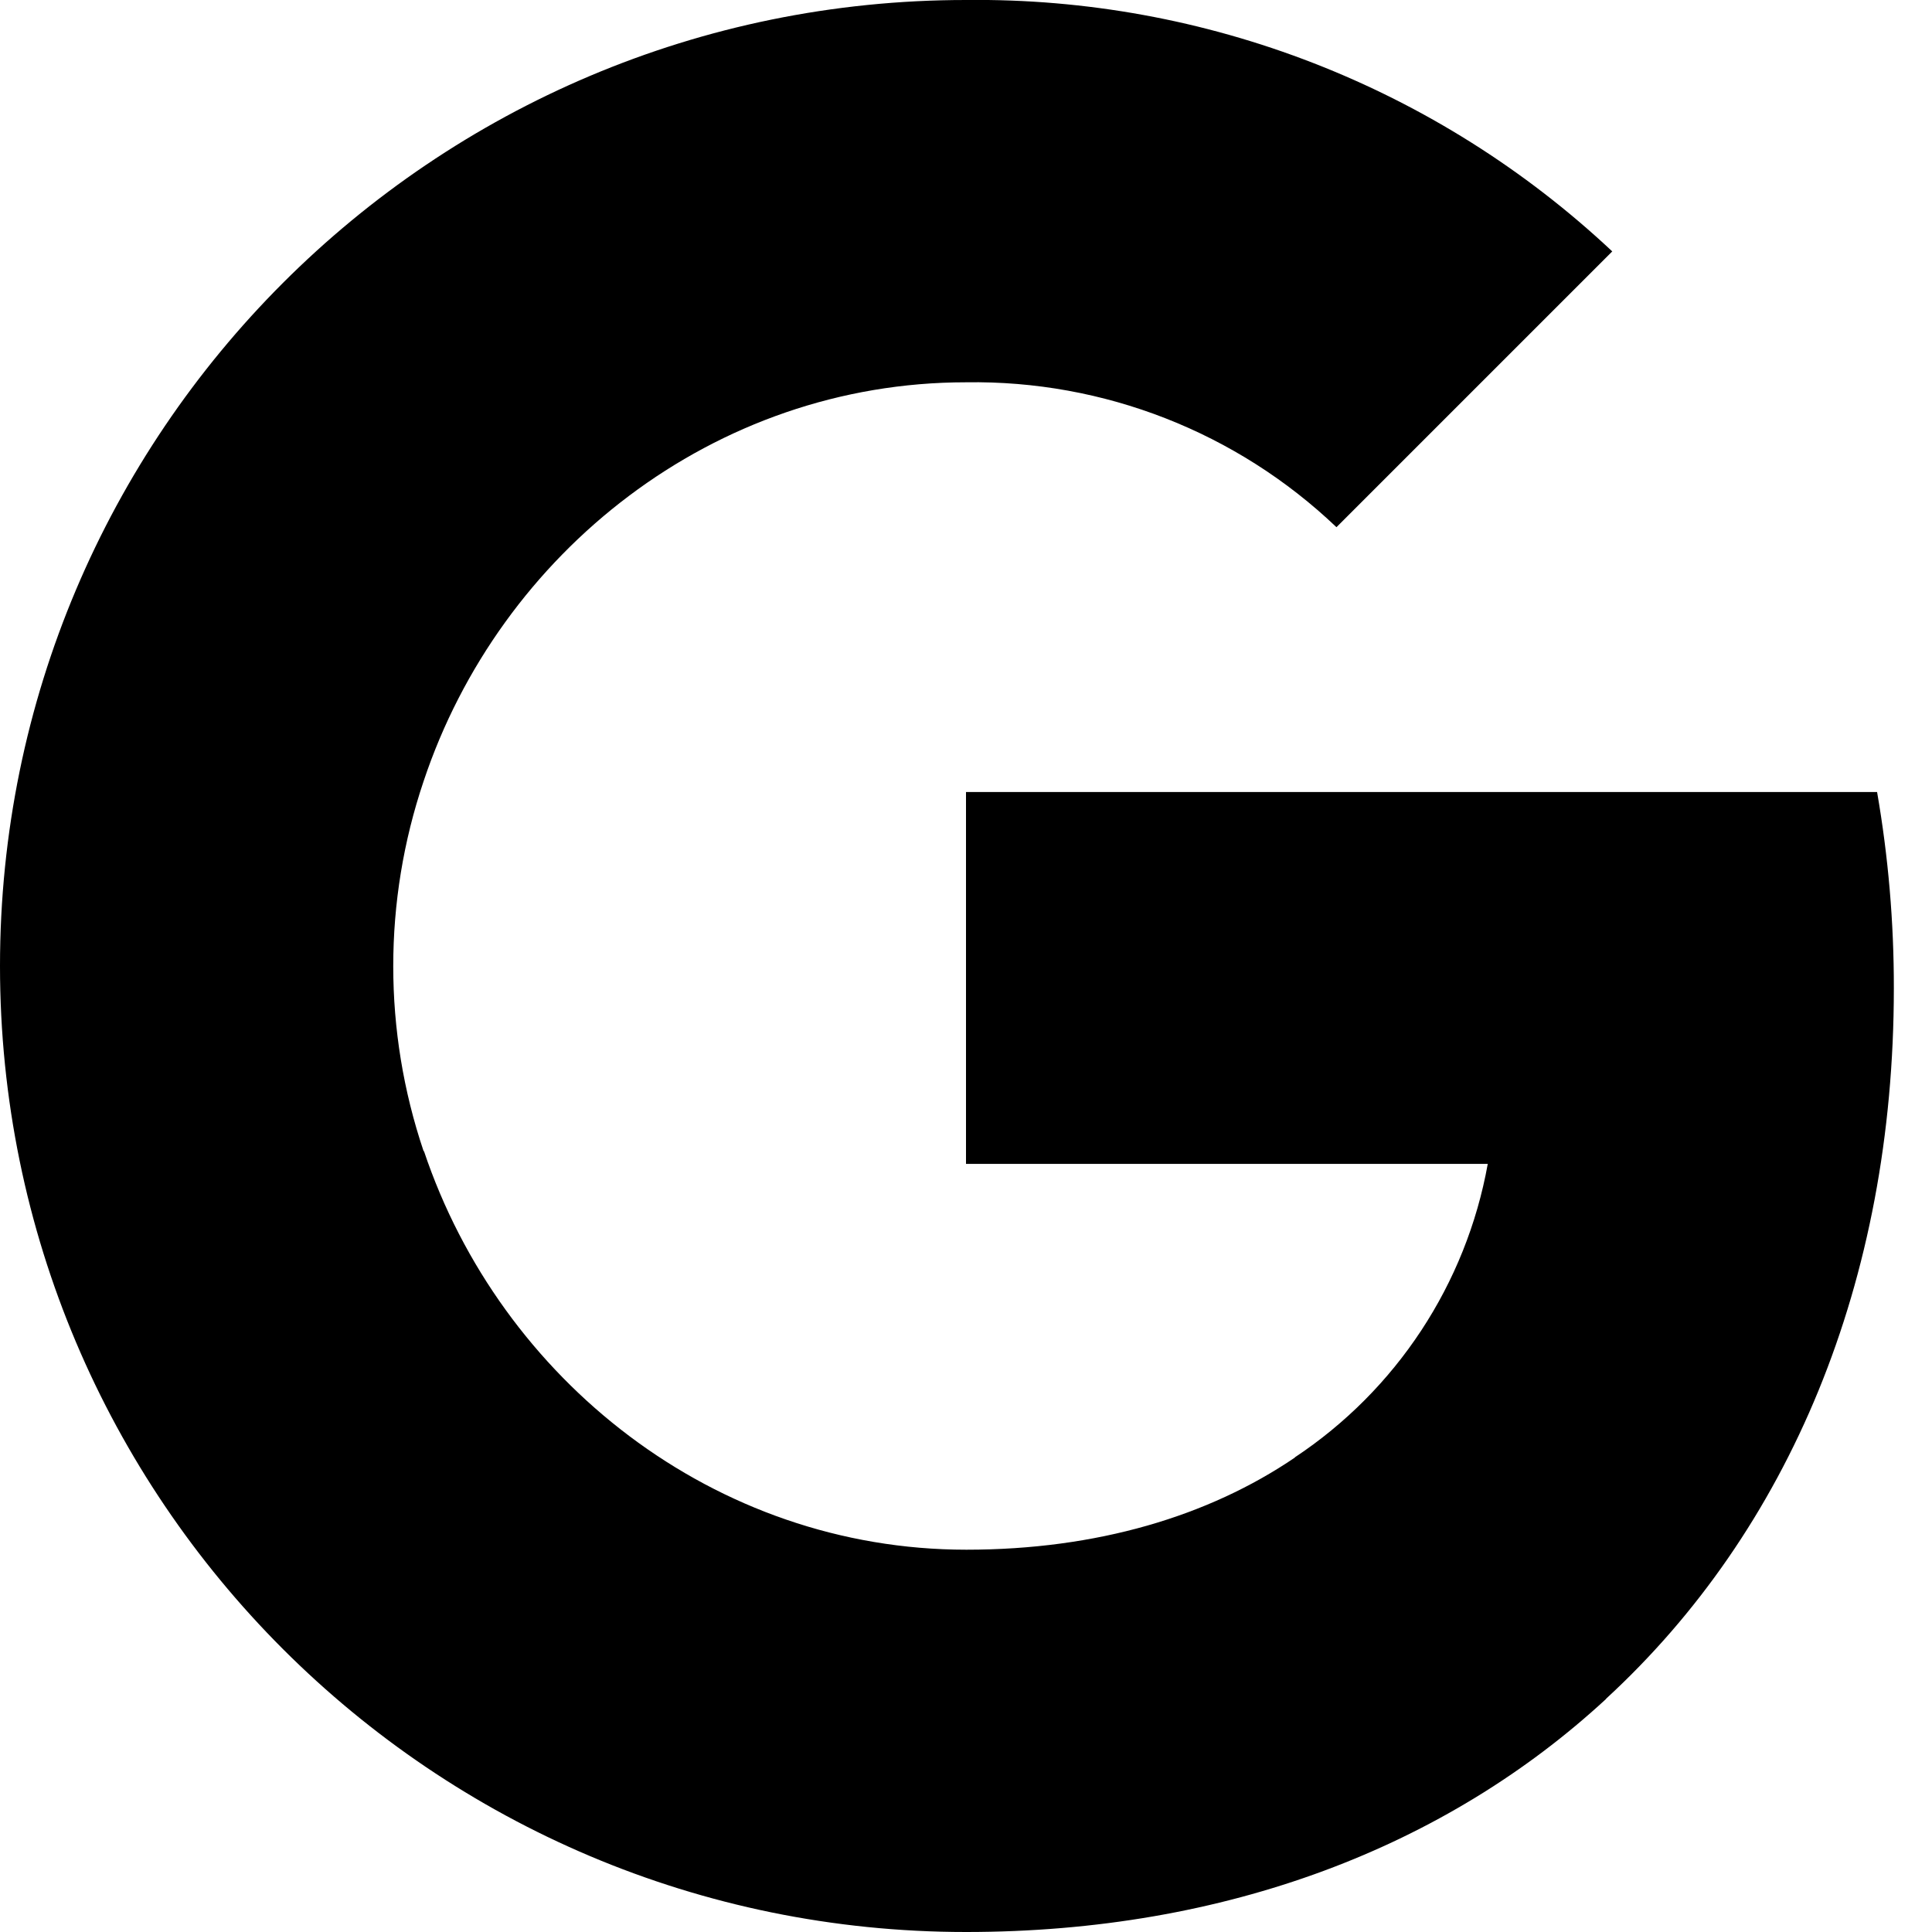
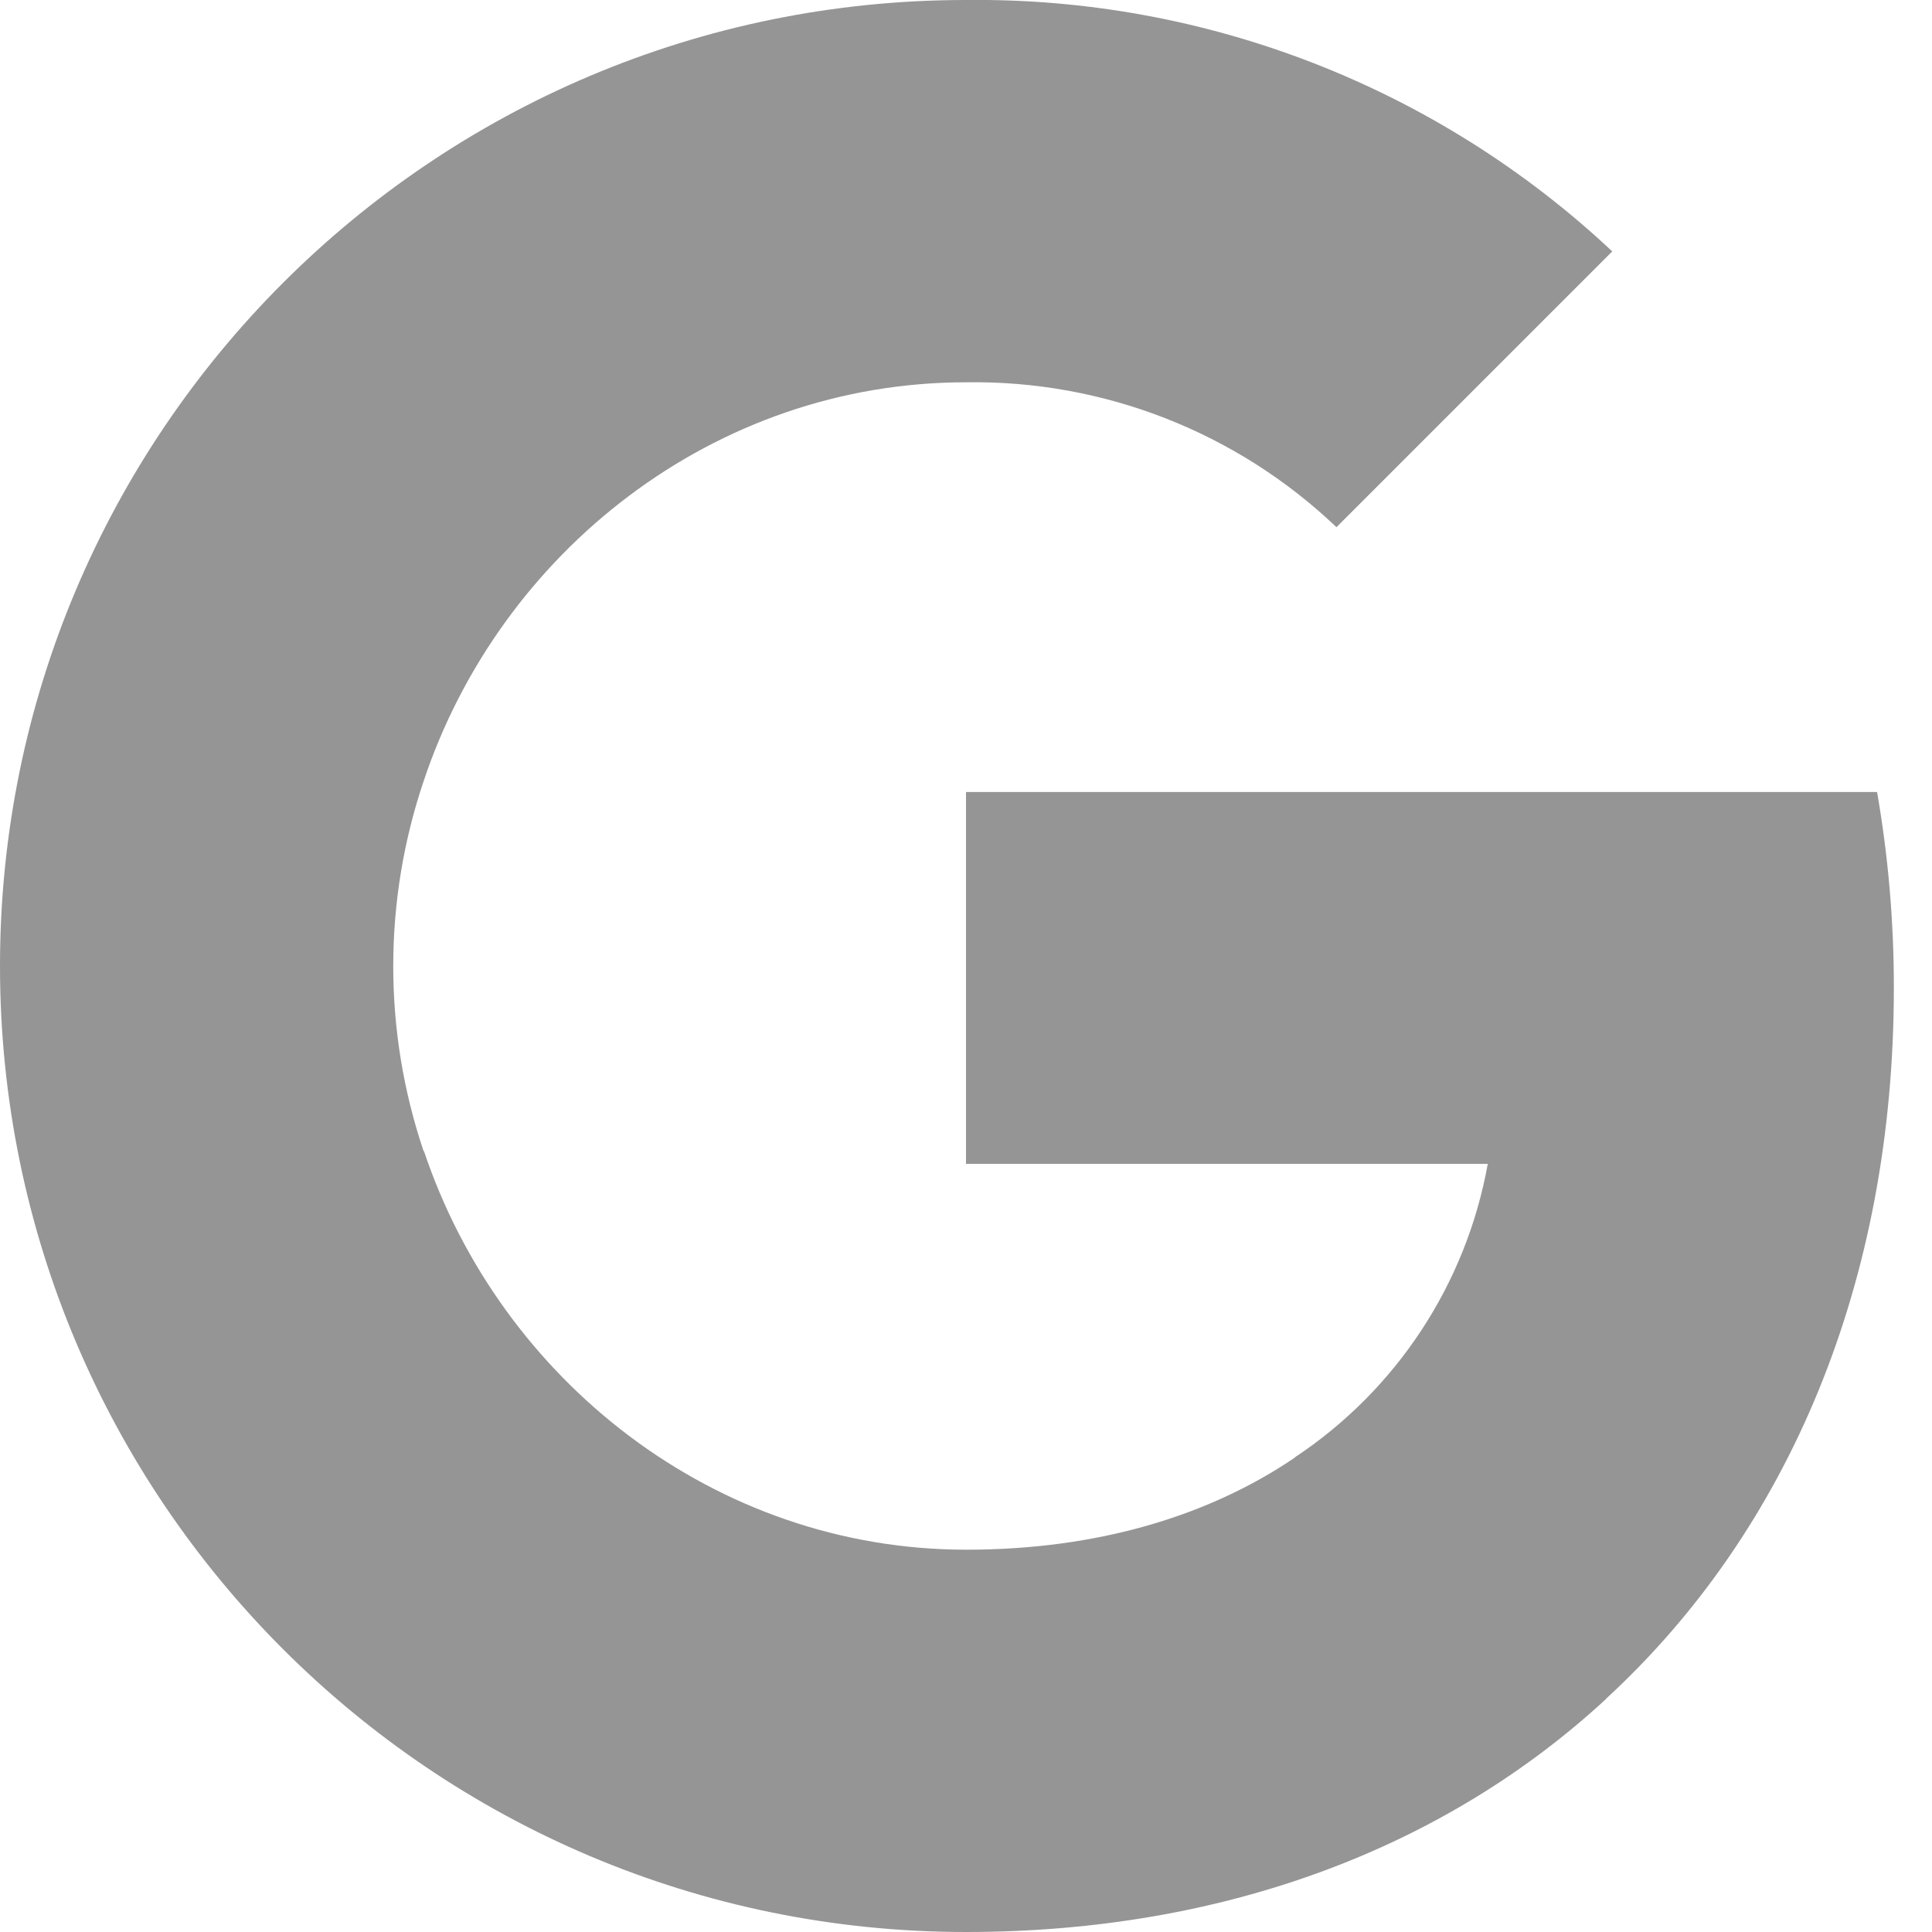
- <svg xmlns="http://www.w3.org/2000/svg" width="16" height="16" fill="currentColor" class="bi bi-google" viewBox="0 0 16 16">
+ <svg xmlns="http://www.w3.org/2000/svg" width="16" height="16" fill="#959595" class="bi bi-google" viewBox="0 0 16 16">
  <path d="M15.545 6.558a9.42 9.42 0 0 1 .139 1.626c0 2.434-.87 4.492-2.384 5.885h.002C11.978 15.292 10.158 16 8 16A8 8 0 1 1 8 0a7.689 7.689 0 0 1 5.352 2.082l-2.284 2.284A4.347 4.347 0 0 0 8 3.166c-2.087 0-3.86 1.408-4.492 3.304a4.792 4.792 0 0 0 0 3.063h.003c.635 1.893 2.405 3.301 4.492 3.301 1.078 0 2.004-.276 2.722-.764h-.003a3.702 3.702 0 0 0 1.599-2.431H8v-3.08h7.545z" />
</svg>
